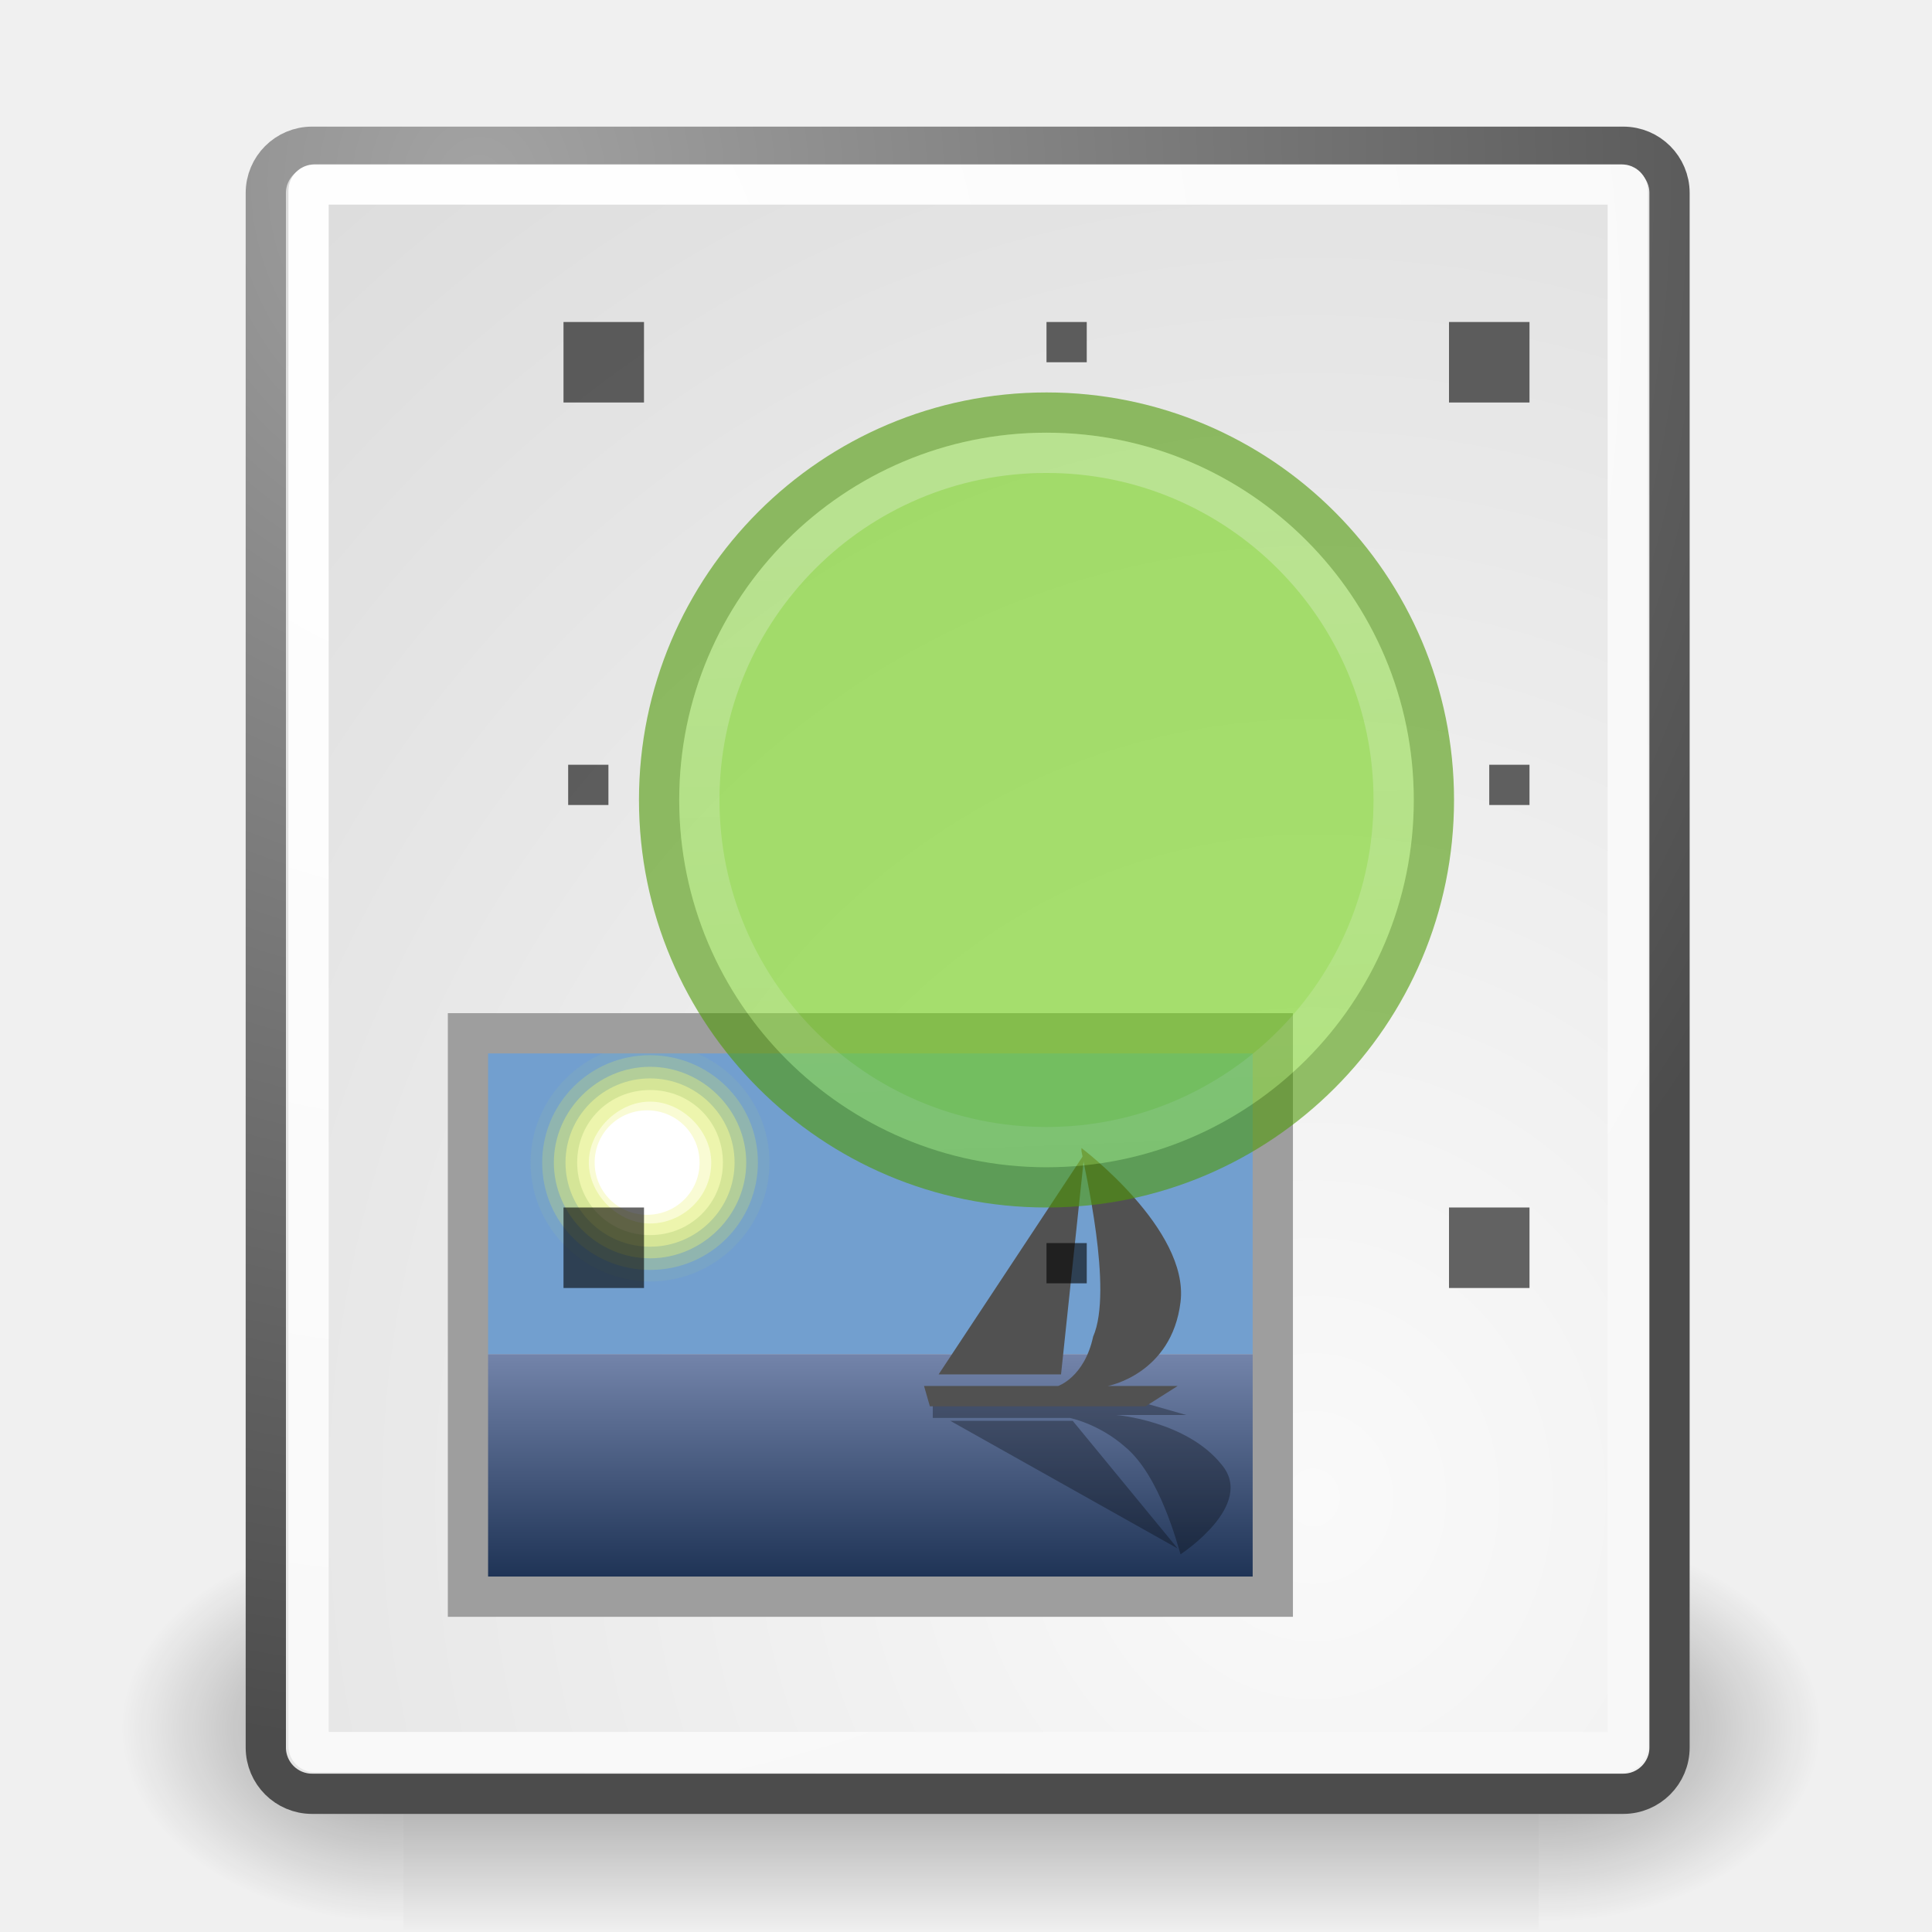
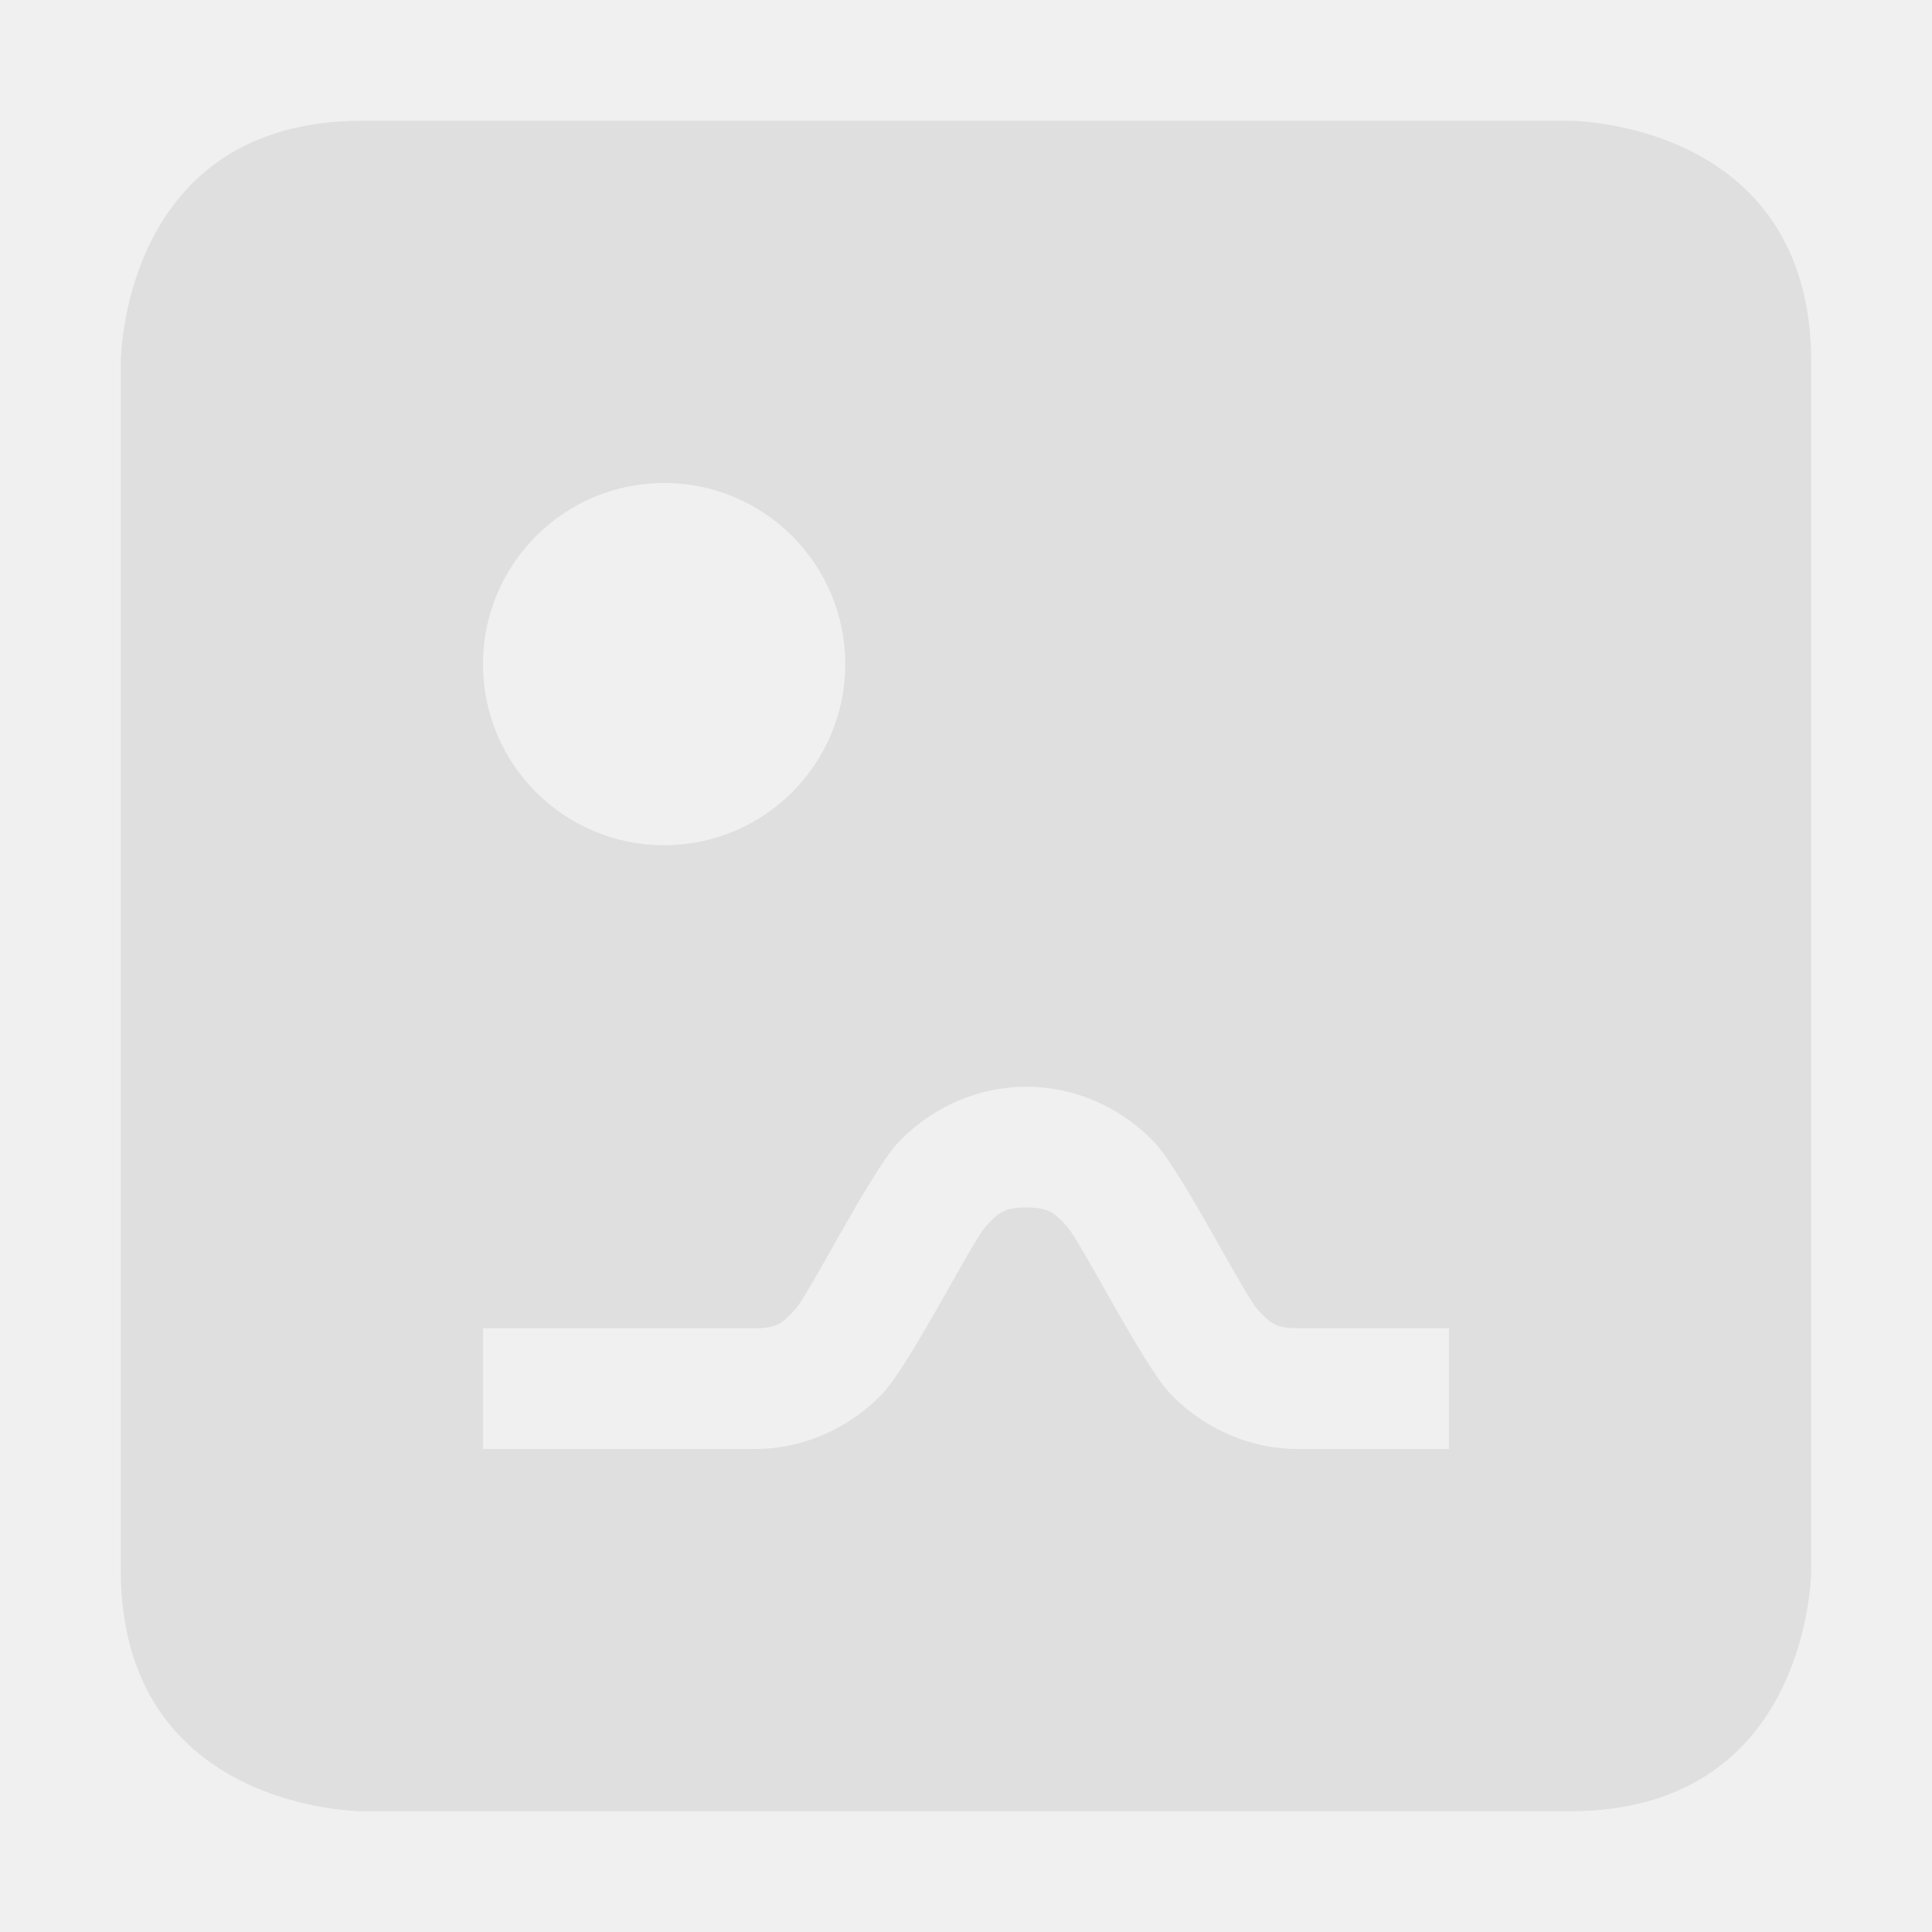
- <svg xmlns="http://www.w3.org/2000/svg" xmlns:xlink="http://www.w3.org/1999/xlink" id="svg249" height="48px" width="48px">
-   <defs id="defs3">
-     <radialGradient xlink:href="#linearGradient5060" id="radialGradient6719" gradientUnits="userSpaceOnUse" gradientTransform="matrix(-2.774389,0,0,1.969706,112.7623,-872.8854)" cx="605.714" cy="486.648" fx="605.714" fy="486.648" r="117.143" />
-     <linearGradient id="linearGradient5060">
-       <stop style="stop-color:black;stop-opacity:1;" offset="0" id="stop5062" />
-       <stop style="stop-color:black;stop-opacity:0;" offset="1" id="stop5064" />
-     </linearGradient>
-     <radialGradient xlink:href="#linearGradient5060" id="radialGradient6717" gradientUnits="userSpaceOnUse" gradientTransform="matrix(2.774389,0,0,1.969706,-1891.633,-872.8854)" cx="605.714" cy="486.648" fx="605.714" fy="486.648" r="117.143" />
-     <linearGradient id="linearGradient5048">
-       <stop style="stop-color:black;stop-opacity:0;" offset="0" id="stop5050" />
-       <stop id="stop5056" offset="0.5" style="stop-color:black;stop-opacity:1;" />
-       <stop style="stop-color:black;stop-opacity:0;" offset="1" id="stop5052" />
-     </linearGradient>
-     <linearGradient xlink:href="#linearGradient5048" id="linearGradient6715" gradientUnits="userSpaceOnUse" gradientTransform="matrix(2.774389,0,0,1.969706,-1892.179,-872.8854)" x1="302.857" y1="366.648" x2="302.857" y2="609.505" />
-     <linearGradient id="linearGradient14019">
-       <stop style="stop-color:white;stop-opacity:1;" offset="0" id="stop14021" />
-       <stop style="stop-color:white;stop-opacity:0;" offset="1" id="stop14023" />
-     </linearGradient>
-     <linearGradient id="linearGradient13970">
-       <stop style="stop-color:white;stop-opacity:1;" offset="0" id="stop13972" />
-       <stop style="stop-color:white;stop-opacity:0;" offset="1" id="stop13974" />
-     </linearGradient>
-     <radialGradient gradientUnits="userSpaceOnUse" fy="13.023" fx="19.273" r="20.152" cy="13.023" cx="19.273" id="aigrd5" gradientTransform="matrix(1.25,0,0,1.25,30.68802,4.191227)">
-       <stop id="stop11627" style="stop-color:#23ACCD" offset="0" />
-       <stop id="stop11629" style="stop-color:#274773" offset="1" />
-     </radialGradient>
-     <linearGradient id="linearGradient7648" gradientUnits="userSpaceOnUse" x1="21.933" y1="24.627" x2="21.933" y2="7.109" style="stroke-dasharray:none;stroke-miterlimit:4;stroke-width:1.217">
-       <stop offset="0" style="stop-color:#8595bc;stop-opacity:1;" id="stop7650" />
-       <stop offset="1" style="stop-color:#041a3b;stop-opacity:1;" id="stop7652" />
-     </linearGradient>
-     <linearGradient id="linearGradient4542">
-       <stop style="stop-color:#000000;stop-opacity:1;" offset="0" id="stop4544" />
-       <stop style="stop-color:#000000;stop-opacity:0;" offset="1" id="stop4546" />
-     </linearGradient>
-     <linearGradient id="linearGradient15662">
-       <stop id="stop15664" offset="0" style="stop-color:#ffffff;stop-opacity:1;" />
-       <stop id="stop15666" offset="1" style="stop-color:#f8f8f8;stop-opacity:1;" />
-     </linearGradient>
-     <radialGradient id="aigrd3" cx="20.892" cy="64.568" r="5.257" fx="20.892" fy="64.568" gradientUnits="userSpaceOnUse">
-       <stop offset="0" style="stop-color:#F0F0F0" id="stop15573" />
-       <stop offset="1" style="stop-color:#9a9a9a;stop-opacity:1;" id="stop15575" />
-     </radialGradient>
-     <radialGradient id="aigrd2" cx="20.892" cy="114.568" r="5.256" fx="20.892" fy="114.568" gradientUnits="userSpaceOnUse">
-       <stop offset="0" style="stop-color:#F0F0F0" id="stop15566" />
-       <stop offset="1" style="stop-color:#9a9a9a;stop-opacity:1;" id="stop15568" />
-     </radialGradient>
-     <linearGradient id="linearGradient269">
-       <stop id="stop270" offset="0" style="stop-color:#a3a3a3;stop-opacity:1;" />
-       <stop id="stop271" offset="1" style="stop-color:#4c4c4c;stop-opacity:1;" />
-     </linearGradient>
-     <linearGradient id="linearGradient259">
-       <stop id="stop260" offset="0" style="stop-color:#fafafa;stop-opacity:1;" />
-       <stop id="stop261" offset="1" style="stop-color:#bbbbbb;stop-opacity:1;" />
-     </linearGradient>
-     <radialGradient xlink:href="#linearGradient269" id="radialGradient15656" gradientUnits="userSpaceOnUse" gradientTransform="matrix(0.968273,0,0,1.032767,3.353553,0.646447)" cx="8.824" cy="3.756" fx="8.824" fy="3.756" r="37.752" />
-     <radialGradient xlink:href="#linearGradient259" id="radialGradient15658" gradientUnits="userSpaceOnUse" gradientTransform="scale(0.960493,1.041132)" cx="33.967" cy="35.737" fx="33.967" fy="35.737" r="86.708" />
-     <radialGradient xlink:href="#linearGradient15662" id="radialGradient15668" gradientUnits="userSpaceOnUse" gradientTransform="matrix(0.968273,0,0,1.032767,3.353553,0.646447)" cx="8.144" cy="7.268" fx="8.144" fy="7.268" r="38.159" />
-     <radialGradient xlink:href="#linearGradient4542" id="radialGradient4548" cx="24.307" cy="42.078" fx="24.307" fy="42.078" r="15.822" gradientTransform="matrix(1,0,0,0.284916,0,30.08928)" gradientUnits="userSpaceOnUse" />
-     <linearGradient xlink:href="#linearGradient7648" id="linearGradient8229" gradientUnits="userSpaceOnUse" gradientTransform="matrix(1.098989,0,0,-0.797757,-1.953865,37.324)" x1="21.933" y1="24.627" x2="21.933" y2="7.109" />
-     <radialGradient xlink:href="#aigrd5" id="radialGradient13968" gradientUnits="userSpaceOnUse" gradientTransform="matrix(1.25,0,0,1.25,30.68802,4.191227)" cx="19.273" cy="13.023" fx="19.273" fy="13.023" r="20.152" />
-     <linearGradient xlink:href="#linearGradient13970" id="linearGradient13976" x1="24.724" y1="18.952" x2="32.86" y2="55.752" gradientUnits="userSpaceOnUse" />
-     <radialGradient xlink:href="#aigrd5" id="radialGradient13997" gradientUnits="userSpaceOnUse" gradientTransform="matrix(1.25,0,0,1.25,38.45457,6.091227)" cx="19.273" cy="13.023" fx="19.273" fy="13.023" r="20.152" />
-     <linearGradient xlink:href="#linearGradient13970" id="linearGradient13999" gradientUnits="userSpaceOnUse" x1="24.724" y1="18.952" x2="32.86" y2="55.752" />
-     <radialGradient xlink:href="#aigrd5" id="radialGradient14010" gradientUnits="userSpaceOnUse" gradientTransform="matrix(1.25,0,0,1.25,30.45457,3.84555)" cx="19.273" cy="13.023" fx="19.273" fy="13.023" r="20.152" />
-     <linearGradient xlink:href="#linearGradient13970" id="linearGradient14012" gradientUnits="userSpaceOnUse" x1="24.724" y1="18.952" x2="32.86" y2="55.752" />
-     <linearGradient xlink:href="#linearGradient14019" id="linearGradient14025" x1="28.125" y1="9.54" x2="29.341" y2="40.882" gradientUnits="userSpaceOnUse" />
-     <linearGradient xlink:href="#linearGradient7648" id="linearGradient14055" gradientUnits="userSpaceOnUse" gradientTransform="matrix(1.098989,0,0,-0.797757,-1.953865,37.324)" x1="21.933" y1="24.627" x2="21.933" y2="7.109" />
-     <linearGradient xlink:href="#linearGradient14019" id="linearGradient14085" gradientUnits="userSpaceOnUse" x1="28.125" y1="9.54" x2="29.341" y2="40.882" />
-   </defs>
-   <g id="layer6">
-     <g style="display:inline" transform="matrix(2.105461e-2,0,0,2.086758e-2,42.85172,41.1536)" id="g6707">
-       <rect style="opacity:0.402;color:black;fill:url(#linearGradient6715);fill-opacity:1;fill-rule:nonzero;stroke:none;stroke-width:1;stroke-linecap:round;stroke-linejoin:miter;marker:none;marker-start:none;marker-mid:none;marker-end:none;stroke-miterlimit:4;stroke-dasharray:none;stroke-dashoffset:0;stroke-opacity:1;visibility:visible;display:inline;overflow:visible" id="rect6709" width="1339.633" height="478.357" x="-1559.252" y="-150.697" />
-       <path style="opacity:0.402;color:black;fill:url(#radialGradient6717);fill-opacity:1;fill-rule:nonzero;stroke:none;stroke-width:1;stroke-linecap:round;stroke-linejoin:miter;marker:none;marker-start:none;marker-mid:none;marker-end:none;stroke-miterlimit:4;stroke-dasharray:none;stroke-dashoffset:0;stroke-opacity:1;visibility:visible;display:inline;overflow:visible" d="M -219.619,-150.68 C -219.619,-150.68 -219.619,327.65 -219.619,327.65 C -76.745,328.551 125.781,220.481 125.781,88.454 C 125.781,-43.572 -33.655,-150.68 -219.619,-150.68 z " id="path6711" />
-       <path id="path6713" d="M -1559.252,-150.68 C -1559.252,-150.68 -1559.252,327.65 -1559.252,327.65 C -1702.127,328.551 -1904.652,220.481 -1904.652,88.454 C -1904.652,-43.572 -1745.216,-150.68 -1559.252,-150.68 z " style="opacity:0.402;color:black;fill:url(#radialGradient6719);fill-opacity:1;fill-rule:nonzero;stroke:none;stroke-width:1;stroke-linecap:round;stroke-linejoin:miter;marker:none;marker-start:none;marker-mid:none;marker-end:none;stroke-miterlimit:4;stroke-dasharray:none;stroke-dashoffset:0;stroke-opacity:1;visibility:visible;display:inline;overflow:visible" />
-     </g>
-   </g>
-   <g style="display:inline" id="layer1">
-     <rect style="color:#000000;fill:url(#radialGradient15658);fill-opacity:1;fill-rule:nonzero;stroke:url(#radialGradient15656);stroke-width:1;stroke-linecap:round;stroke-linejoin:round;stroke-miterlimit:4;stroke-dashoffset:0;stroke-opacity:1;marker:none;marker-start:none;marker-mid:none;marker-end:none;visibility:visible;display:block;overflow:visible" id="rect15391" width="34.875" height="40.92" x="6.604" y="3.646" ry="1.149" />
-     <g id="g5376" style="opacity:1;display:inline" transform="translate(-4.882683,11.18582)">
-       <g transform="matrix(0.608982,0,0,0.606219,12.8233,10.5572)" id="g7654">
-         <path style="fill:url(#linearGradient14055);fill-opacity:1;fill-rule:nonzero;stroke:none;stroke-width:1.217;stroke-miterlimit:4" d="M 5.513,30 L 39.643,30 L 39.643,19.627 L 5.513,19.627 L 5.513,30 z " id="path7644" />
-         <path id="path16203" d="M 5.513,5.679 L 39.643,5.679 L 39.643,19.627 L 5.513,19.627 L 5.513,5.679 z " style="fill:#729fcf;fill-opacity:1;fill-rule:nonzero;stroke:none;stroke-width:1.217;stroke-miterlimit:4" />
-         <g transform="matrix(1.189217,0,0,1.189217,-3.525355,-6.535408)" style="fill-rule:nonzero;stroke:black;stroke-width:2.002;stroke-miterlimit:4" id="g16205">
-           <g id="g16207">
-             <path id="path16209" d="M 18.4,15.4 C 18.4,17.6 16.6,19.5 14.3,19.5 C 12.1,19.5 10.2,17.7 10.2,15.4 C 10.2,13.2 12,11.3 14.3,11.3 C 16.5,11.3 18.4,13.1 18.4,15.4 z " style="opacity:0.05;fill:#e8f52f;stroke:none" />
-             <path id="path16211" d="M 18,15.4 C 18,17.4 16.4,19.1 14.3,19.1 C 12.3,19.1 10.6,17.5 10.6,15.4 C 10.6,13.4 12.2,11.7 14.3,11.7 C 16.3,11.7 18,13.3 18,15.4 L 18,15.4 z " style="opacity:0.208;fill:#ecf751;stroke:none" />
-             <path id="path16213" d="M 17.6,15.4 C 17.6,17.2 16.1,18.7 14.3,18.7 C 12.5,18.7 11,17.2 11,15.4 C 11,13.6 12.5,12.1 14.3,12.1 C 16.1,12.1 17.6,13.6 17.6,15.4 L 17.6,15.4 z " style="opacity:0.367;fill:#f0f972;stroke:none" />
-             <path id="path16215" d="M 17.2,15.4 C 17.2,17 15.9,18.3 14.3,18.3 C 12.7,18.3 11.4,17 11.4,15.4 C 11.4,13.8 12.7,12.5 14.3,12.5 C 15.9,12.5 17.2,13.8 17.2,15.4 z " style="opacity:0.525;fill:#f4fa95;stroke:none" />
-             <path id="path16217" d="M 16.8,15.4 C 16.8,16.8 15.7,17.9 14.3,17.9 C 12.9,17.9 11.8,16.8 11.8,15.4 C 11.8,14 12.9,12.9 14.3,12.9 C 15.7,12.9 16.8,14 16.8,15.4 L 16.8,15.4 z " style="opacity:0.683;fill:#f7fcb7;stroke:none" />
-             <path id="path16219" d="M 16.4,15.4 C 16.4,16.6 15.4,17.5 14.3,17.5 C 13.2,17.5 12.2,16.5 12.2,15.4 C 12.2,14.3 13.2,13.3 14.3,13.3 C 15.4,13.3 16.4,14.3 16.4,15.4 z " style="opacity:0.842;fill:#fbfddb;stroke:none" />
-             <path id="path16221" d="M 16,15.4 C 16,16.4 15.2,17.2 14.2,17.2 C 13.2,17.2 12.4,16.4 12.4,15.4 C 12.4,14.4 13.2,13.6 14.2,13.6 C 15.2,13.6 16,14.4 16,15.4 L 16,15.4 z " style="fill:white;stroke:none" />
-           </g>
-         </g>
-         <path id="path16223" d="M 25.016,21.649 L 33.697,21.649 L 35.362,22.125 L 32.508,22.125 C 32.508,22.125 35.362,22.363 36.789,24.146 C 38.216,25.811 35.124,27.833 35.124,27.833 C 35.124,27.833 35.124,27.833 35.124,27.833 C 35.005,27.476 34.292,24.622 32.865,23.433 C 31.794,22.481 30.605,22.244 30.605,22.244 L 25.016,22.244 L 25.016,21.768 L 25.016,21.649 z " style="opacity:0.3;fill-rule:nonzero;stroke:none;stroke-width:1.217;stroke-miterlimit:4" />
-         <path id="path16225" d="M 30.724,22.363 L 25.729,22.363 L 35.005,27.595 L 30.724,22.363 L 30.724,22.363 z " style="opacity:0.3;fill-rule:nonzero;stroke:none;stroke-width:1.217;stroke-miterlimit:4" />
-         <path id="path16227" d="M 25.016,21.768 L 33.697,21.768 L 35.005,20.936 L 32.151,20.936 C 32.151,20.936 34.767,20.46 35.124,17.487 C 35.481,14.514 31.081,11.184 31.081,11.184 C 31.081,11.184 31.081,11.184 31.081,11.303 C 31.2,12.016 32.389,17.011 31.557,18.914 C 31.2,20.579 30.129,20.936 30.129,20.936 L 24.659,20.936 L 24.897,21.768 L 25.016,21.768 z " style="fill:#515151;fill-rule:nonzero;stroke:none;stroke-width:1.217;stroke-miterlimit:4" />
-         <path id="path16229" d="M 30.248,20.46 L 25.254,20.46 L 31.2,11.422 L 30.248,20.46 z " style="fill:#515151;fill-rule:nonzero;stroke:none;stroke-width:1.217;stroke-miterlimit:4" />
-       </g>
-       <rect y="14.486" x="16.509" height="13.997" width="19.996" id="rect8163" style="opacity:1;color:black;fill:none;fill-opacity:1;fill-rule:nonzero;stroke:#9e9e9e;stroke-width:1;stroke-linecap:butt;stroke-linejoin:miter;marker:none;marker-start:none;marker-mid:none;marker-end:none;stroke-miterlimit:4;stroke-dasharray:none;stroke-dashoffset:0;stroke-opacity:1;visibility:visible;display:inline;overflow:visible" />
-     </g>
-     <rect style="color:#000000;fill:none;fill-opacity:1;fill-rule:nonzero;stroke:url(#radialGradient15668);stroke-width:1;stroke-linecap:round;stroke-linejoin:round;stroke-miterlimit:4;stroke-dashoffset:0;stroke-opacity:1;marker:none;marker-start:none;marker-mid:none;marker-end:none;visibility:visible;display:block;overflow:visible" id="rect15660" width="32.776" height="38.946" x="7.666" y="4.584" ry="0.149" rx="0.149" />
-   </g>
-   <g id="layer5" style="display:inline">
-     <g id="g14073" style="opacity:0.601" transform="translate(-1,1)">
-       <rect y="7" x="15" height="2" width="2" id="rect14027" style="opacity:1;color:black;fill:black;fill-opacity:1;fill-rule:evenodd;stroke:none;stroke-width:1;stroke-linecap:butt;stroke-linejoin:miter;marker:none;marker-start:none;marker-mid:none;marker-end:none;stroke-miterlimit:4;stroke-dasharray:none;stroke-dashoffset:0;stroke-opacity:1;visibility:visible;display:inline;overflow:visible" />
-       <rect style="opacity:1;color:black;fill:black;fill-opacity:1;fill-rule:evenodd;stroke:none;stroke-width:1;stroke-linecap:butt;stroke-linejoin:miter;marker:none;marker-start:none;marker-mid:none;marker-end:none;stroke-miterlimit:4;stroke-dasharray:none;stroke-dashoffset:0;stroke-opacity:1;visibility:visible;display:inline;overflow:visible" id="rect14029" width="2" height="2" x="37" y="7" />
-       <rect y="29" x="37" height="2" width="2" id="rect14031" style="opacity:1;color:black;fill:black;fill-opacity:1;fill-rule:evenodd;stroke:none;stroke-width:1;stroke-linecap:butt;stroke-linejoin:miter;marker:none;marker-start:none;marker-mid:none;marker-end:none;stroke-miterlimit:4;stroke-dasharray:none;stroke-dashoffset:0;stroke-opacity:1;visibility:visible;display:inline;overflow:visible" />
-       <rect style="opacity:1;color:black;fill:black;fill-opacity:1;fill-rule:evenodd;stroke:none;stroke-width:1;stroke-linecap:butt;stroke-linejoin:miter;marker:none;marker-start:none;marker-mid:none;marker-end:none;stroke-miterlimit:4;stroke-dasharray:none;stroke-dashoffset:0;stroke-opacity:1;visibility:visible;display:inline;overflow:visible" id="rect14035" width="2" height="2" x="15" y="29" />
-       <rect style="opacity:1;color:black;fill:black;fill-opacity:1;fill-rule:evenodd;stroke:none;stroke-width:1;stroke-linecap:butt;stroke-linejoin:miter;marker:none;marker-start:none;marker-mid:none;marker-end:none;stroke-miterlimit:4;stroke-dasharray:none;stroke-dashoffset:0;stroke-opacity:1;visibility:visible;display:inline;overflow:visible" id="rect14057" width="1" height="1" x="15.116" y="18" />
-       <rect y="18" x="38" height="1" width="1" id="rect14059" style="opacity:1;color:black;fill:black;fill-opacity:1;fill-rule:evenodd;stroke:none;stroke-width:1;stroke-linecap:butt;stroke-linejoin:miter;marker:none;marker-start:none;marker-mid:none;marker-end:none;stroke-miterlimit:4;stroke-dasharray:none;stroke-dashoffset:0;stroke-opacity:1;visibility:visible;display:inline;overflow:visible" />
-       <rect transform="matrix(2.35814e-18,1,-1,2.35814e-18,0,0)" y="-28" x="7" height="1" width="1" id="rect14061" style="opacity:1;color:black;fill:black;fill-opacity:1;fill-rule:evenodd;stroke:none;stroke-width:1;stroke-linecap:butt;stroke-linejoin:miter;marker:none;marker-start:none;marker-mid:none;marker-end:none;stroke-miterlimit:4;stroke-dasharray:none;stroke-dashoffset:0;stroke-opacity:1;visibility:visible;display:inline;overflow:visible" />
-       <rect transform="matrix(2.35814e-18,1,-1,2.35814e-18,0,0)" style="opacity:1;color:black;fill:black;fill-opacity:1;fill-rule:evenodd;stroke:none;stroke-width:1;stroke-linecap:butt;stroke-linejoin:miter;marker:none;marker-start:none;marker-mid:none;marker-end:none;stroke-miterlimit:4;stroke-dasharray:none;stroke-dashoffset:0;stroke-opacity:1;visibility:visible;display:inline;overflow:visible" id="rect14063" width="1" height="1" x="29.884" y="-28" />
-       <path transform="matrix(0.974684,0,0,0.974684,-0.412975,2.183544)" d="M 38 17.125 A 9.875 9.875 0 1 1  18.25,17.125 A 9.875 9.875 0 1 1  38 17.125 z" id="path14015" style="opacity:1;color:black;fill:#73d216;fill-opacity:1;fill-rule:evenodd;stroke:#4e9a06;stroke-width:1.026;stroke-linecap:butt;stroke-linejoin:miter;marker:none;marker-start:none;marker-mid:none;marker-end:none;stroke-miterlimit:4;stroke-dasharray:none;stroke-dashoffset:0;stroke-opacity:1;visibility:visible;display:inline;overflow:visible" />
-       <path style="opacity:0.281;color:black;fill:none;fill-opacity:1;fill-rule:evenodd;stroke:url(#linearGradient14085);stroke-width:1.145;stroke-linecap:butt;stroke-linejoin:miter;marker:none;marker-start:none;marker-mid:none;marker-end:none;stroke-miterlimit:4;stroke-dasharray:none;stroke-dashoffset:0;stroke-opacity:1;visibility:visible;display:inline;overflow:visible" id="path14017" d="M 38 17.125 A 9.875 9.875 0 1 1  18.25,17.125 A 9.875 9.875 0 1 1  38 17.125 z" transform="matrix(0.873417,0,0,0.873417,2.43515,3.917736)" />
-     </g>
-   </g>
+ <svg xmlns="http://www.w3.org/2000/svg" width="16" height="16" version="1.1">
+   <path style="fill:#dfdfdf" d="M 3,1 C 1,1 1,3 1,3 V 13 C 1,15 3,15 3,15 H 13 C 15,15 15,13 15,13 V 3 C 15,1 13,1 13,1 Z M 5.5,4 C 6.328,4 7,4.672 7,5.5 7,6.328 6.328,7 5.5,7 4.672,7 4,6.328 4,5.5 4,4.672 4.672,4 5.5,4 Z M 8.5,9 C 8.95,9 9.33,9.211 9.57,9.471 9.81,9.741 10.31,10.74 10.42,10.85 10.52,10.96 10.57,11 10.75,11 H 12 V 12 H 10.75 C 10.3,12 9.92,11.789 9.68,11.529 9.44,11.259 8.94,10.26 8.83,10.15 8.73,10.04 8.68,10 8.5,10 8.32,10 8.27,10.04 8.17,10.15 8.06,10.26 7.56,11.259 7.32,11.529 7.08,11.789 6.7,12 6.25,12 H 4 V 11 H 6.25 C 6.43,11 6.48,10.96 6.58,10.85 6.69,10.74 7.19,9.741 7.43,9.471 7.67,9.211 8.05,9 8.5,9 Z" />
</svg>
